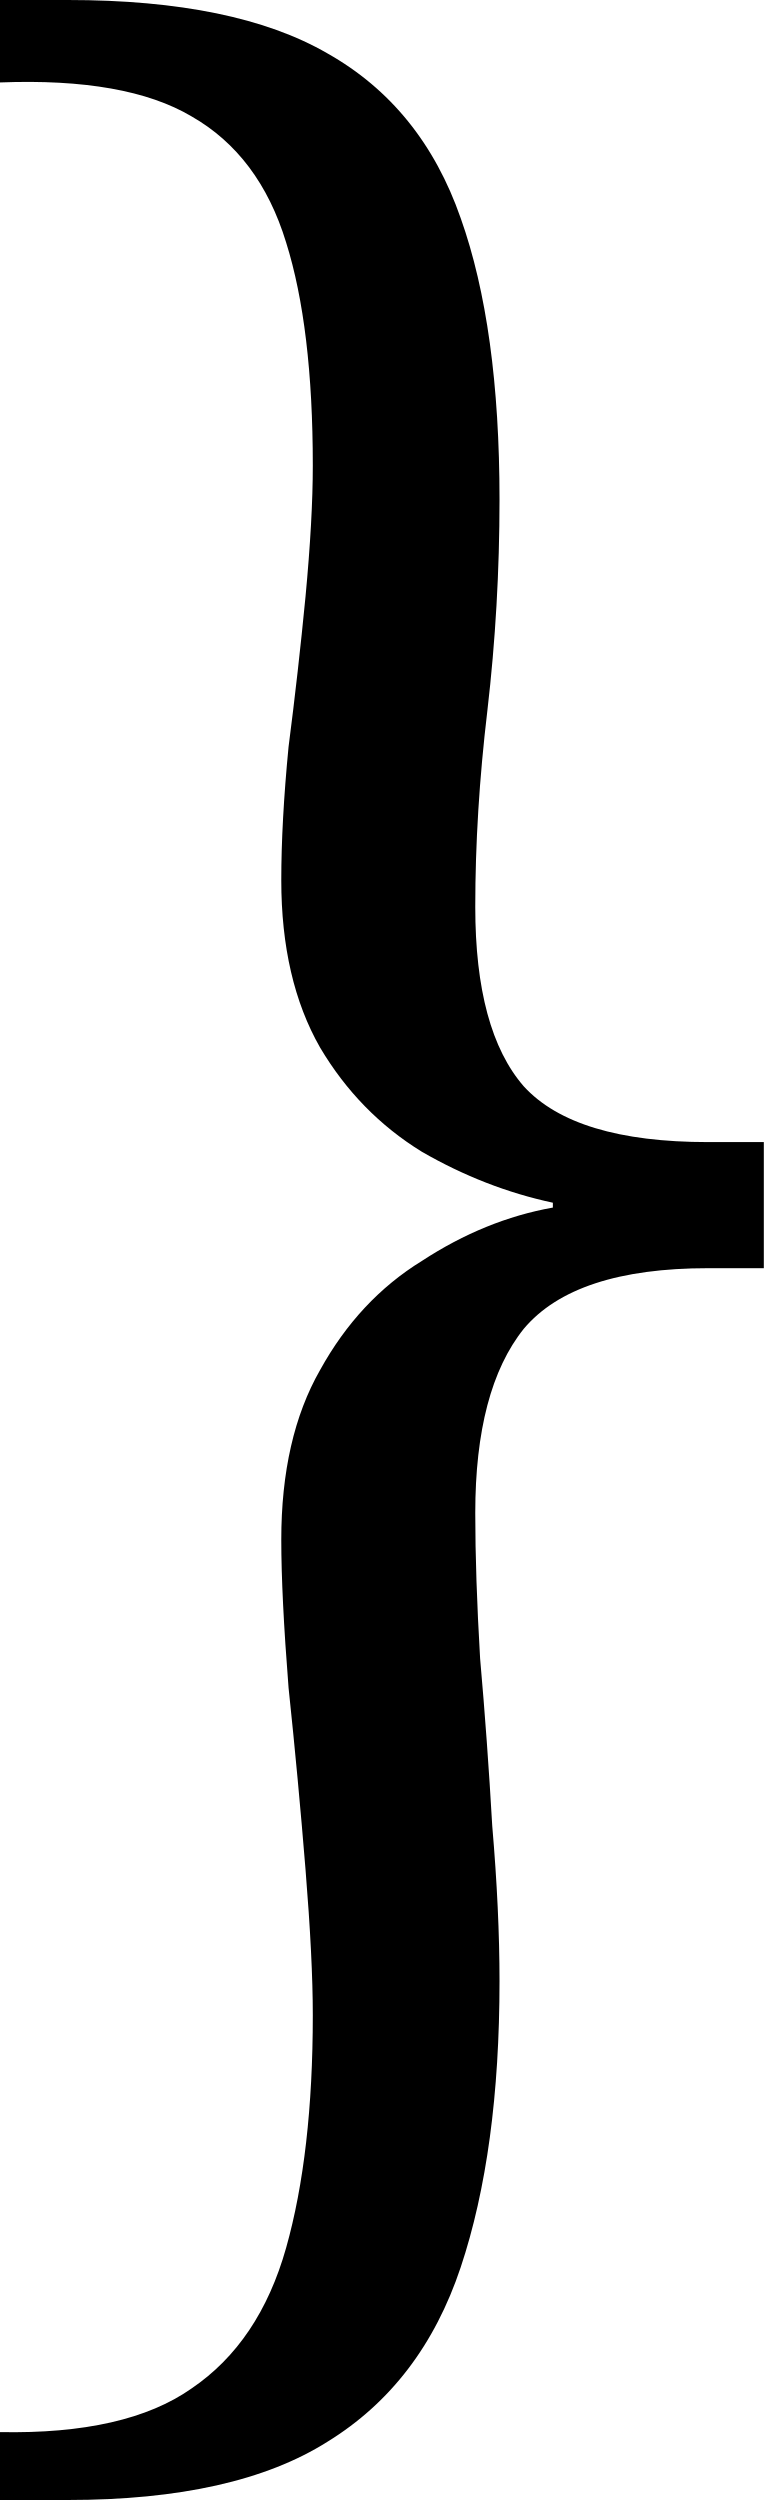
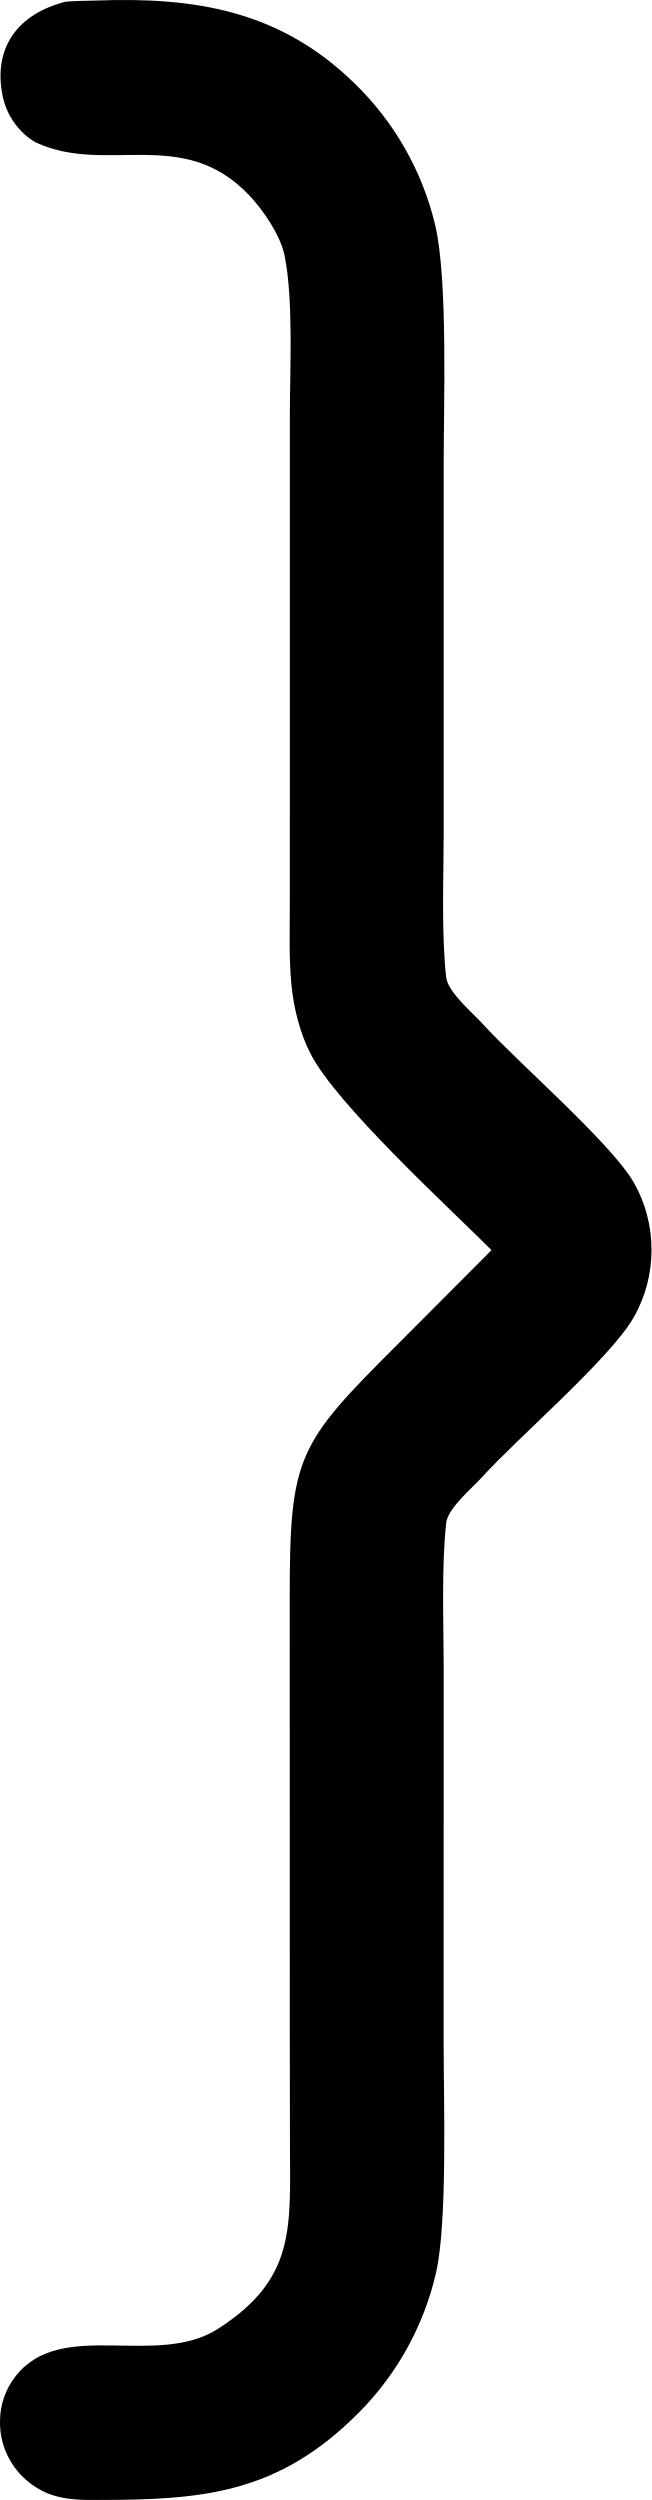
- <svg xmlns="http://www.w3.org/2000/svg" aria-hidden="true" focusable="false" preserveAspectRatio="none" overflow="visible" style="display: block;" width="50.4" height="164.96" viewBox="0 0 50.4 164.96" fill="currentColor">
-   <path d="M4.48 164.96H0V160.48C5.547 160.587 9.76 159.627 12.64 157.6C15.627 155.573 17.707 152.48 18.88 148.32C20.053 144.16 20.64 139.04 20.64 132.96C20.64 130.507 20.48 127.307 20.16 123.36C19.84 119.413 19.467 115.413 19.04 111.36C18.72 107.307 18.56 104.053 18.56 101.6C18.56 97.12 19.413 93.387 21.12 90.4C22.827 87.307 25.067 84.907 27.84 83.2C30.613 81.387 33.493 80.213 36.48 79.68V79.36C33.493 78.72 30.613 77.6 27.84 76C25.067 74.293 22.827 72 21.12 69.12C19.413 66.133 18.56 62.453 18.56 58.08C18.56 55.52 18.72 52.587 19.04 49.28C19.467 45.973 19.84 42.667 20.16 39.36C20.48 35.947 20.64 33.067 20.64 30.72C20.64 24.64 20.053 19.733 18.88 16C17.707 12.16 15.627 9.387 12.64 7.68C9.76 5.973 5.547 5.227 0 5.44V0H4.48C11.84 0 17.547 1.173 21.6 3.52C25.76 5.867 28.693 9.493 30.4 14.4C32.107 19.2 32.96 25.387 32.96 32.96C32.96 37.653 32.693 42.293 32.16 46.88C31.627 51.36 31.36 55.68 31.36 59.84C31.36 65.28 32.427 69.227 34.56 71.68C36.8 74.133 40.853 75.36 46.72 75.36H50.4V83.68H46.72C40.853 83.68 36.8 85.013 34.56 87.68C32.427 90.347 31.36 94.4 31.36 99.84C31.36 102.613 31.467 105.813 31.68 109.44C32 113.067 32.267 116.747 32.48 120.48C32.8 124.213 32.96 127.627 32.96 130.72C32.96 138.187 32.107 144.48 30.4 149.6C28.693 154.72 25.76 158.56 21.6 161.12C17.547 163.68 11.84 164.96 4.48 164.96Z" fill="currentColor" />
+ <svg xmlns="http://www.w3.org/2000/svg" width="43" height="165" viewBox="0 0 43 165" fill="none" aria-hidden="true" focusable="false">
+   <path d="M4.324 0.115C5.02 0.045 5.606 0.064 6.289 0.038C12.86 -0.214 18.484 0.684 23.419 5.521C26.036 8.064 27.877 11.303 28.723 14.858C29.571 18.479 29.28 26.685 29.282 30.824L29.284 54.975C29.279 57.873 29.128 61.61 29.444 64.48C29.555 65.49 31.176 66.826 31.848 67.567C34.17 70.129 40.352 75.45 41.855 78.086C42.604 79.424 42.999 80.932 43 82.466C43.007 84.05 42.595 85.607 41.805 86.98C40.254 89.674 34.118 94.939 31.813 97.495C31.162 98.217 29.559 99.528 29.45 100.512C29.132 103.387 29.278 107.132 29.283 110.023L29.28 134.819C29.28 138.619 29.542 146.672 28.779 149.997C27.977 153.487 26.215 156.682 23.696 159.219C18.329 164.632 13.327 164.996 6.359 164.998C4.465 165.023 2.894 164.853 1.469 163.435C0.504 162.469 -0.027 161.15 0.001 159.783C0.006 158.684 0.385 157.621 1.077 156.769C4.116 152.994 10.341 156.324 14.432 153.675C19.48 150.405 19.156 147.101 19.137 141.646L19.126 134.265L19.122 105.468C19.115 96.054 19.647 95.314 26.267 88.703L32.44 82.509C29.446 79.52 22.212 72.893 20.499 69.553C19.786 68.161 19.39 66.556 19.236 65.004C19.066 63.276 19.127 61.515 19.127 59.781L19.13 52.071V27.5C19.131 24.357 19.377 19.879 18.788 16.895C18.521 15.546 17.404 13.909 16.479 12.924C12.091 8.251 7.04 11.578 2.362 9.401C1.257 8.781 0.446 7.609 0.188 6.401C-0.513 3.114 1.23 0.897 4.324 0.115Z" fill="currentColor" />
</svg>
